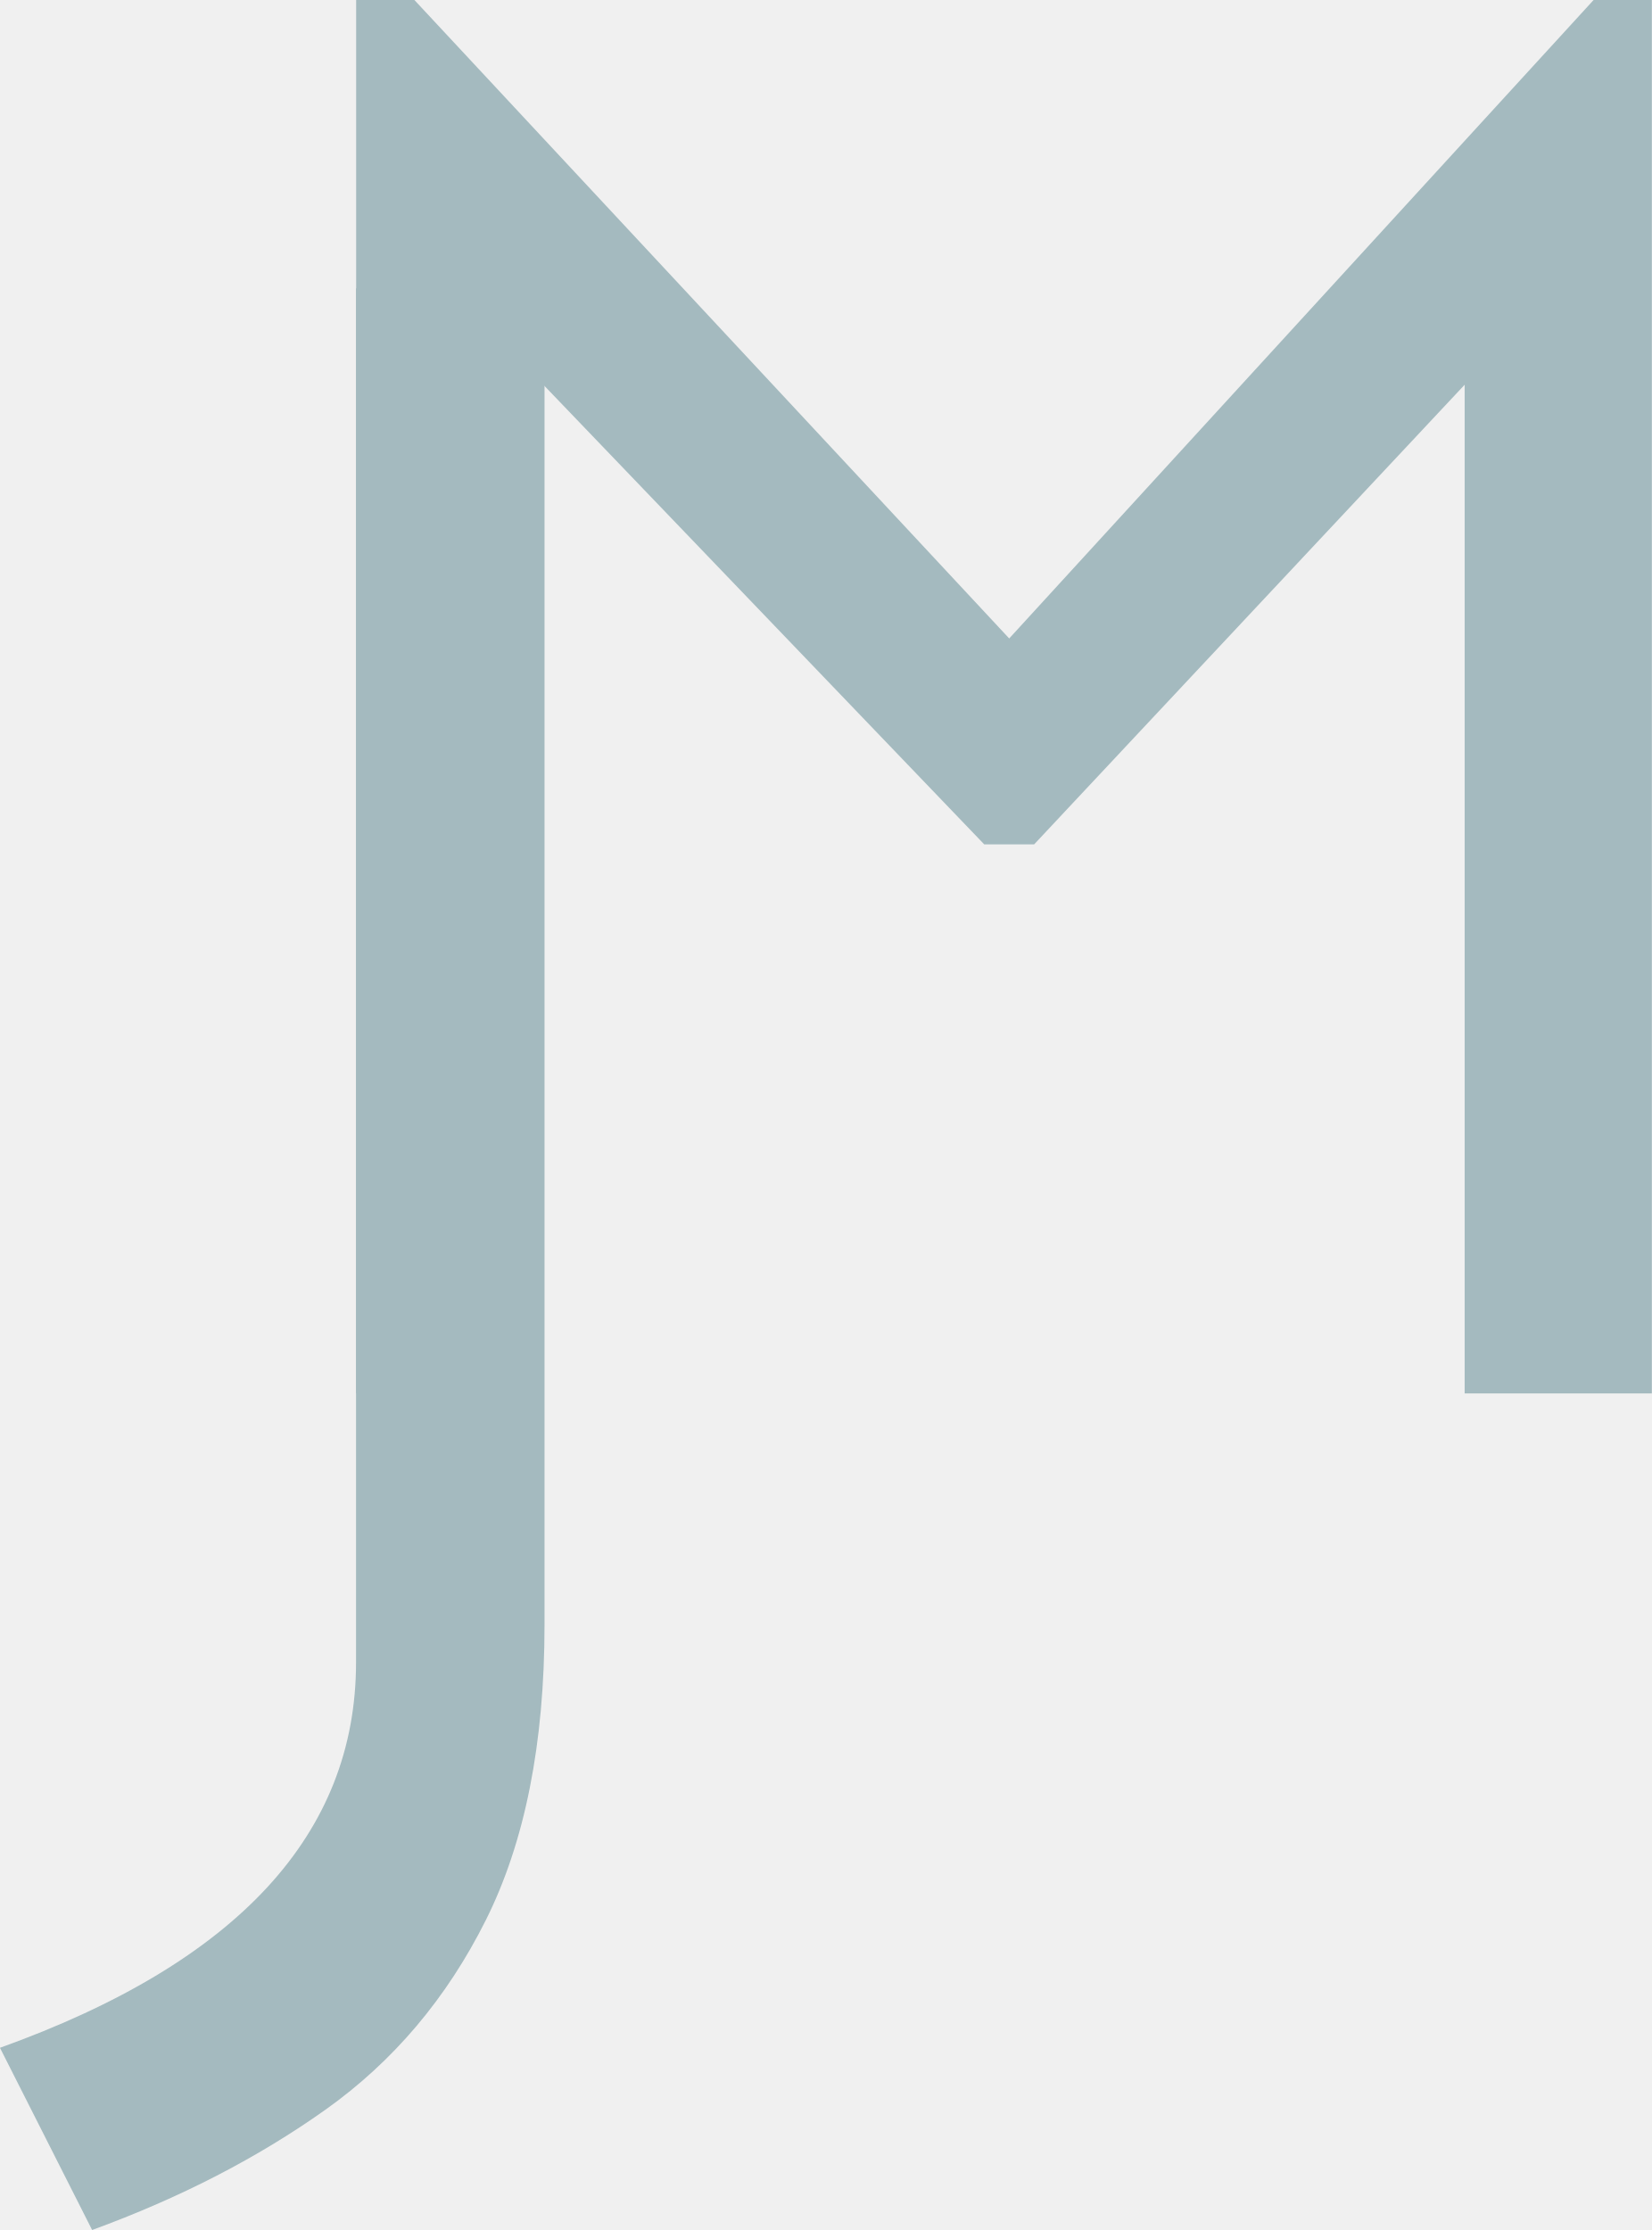
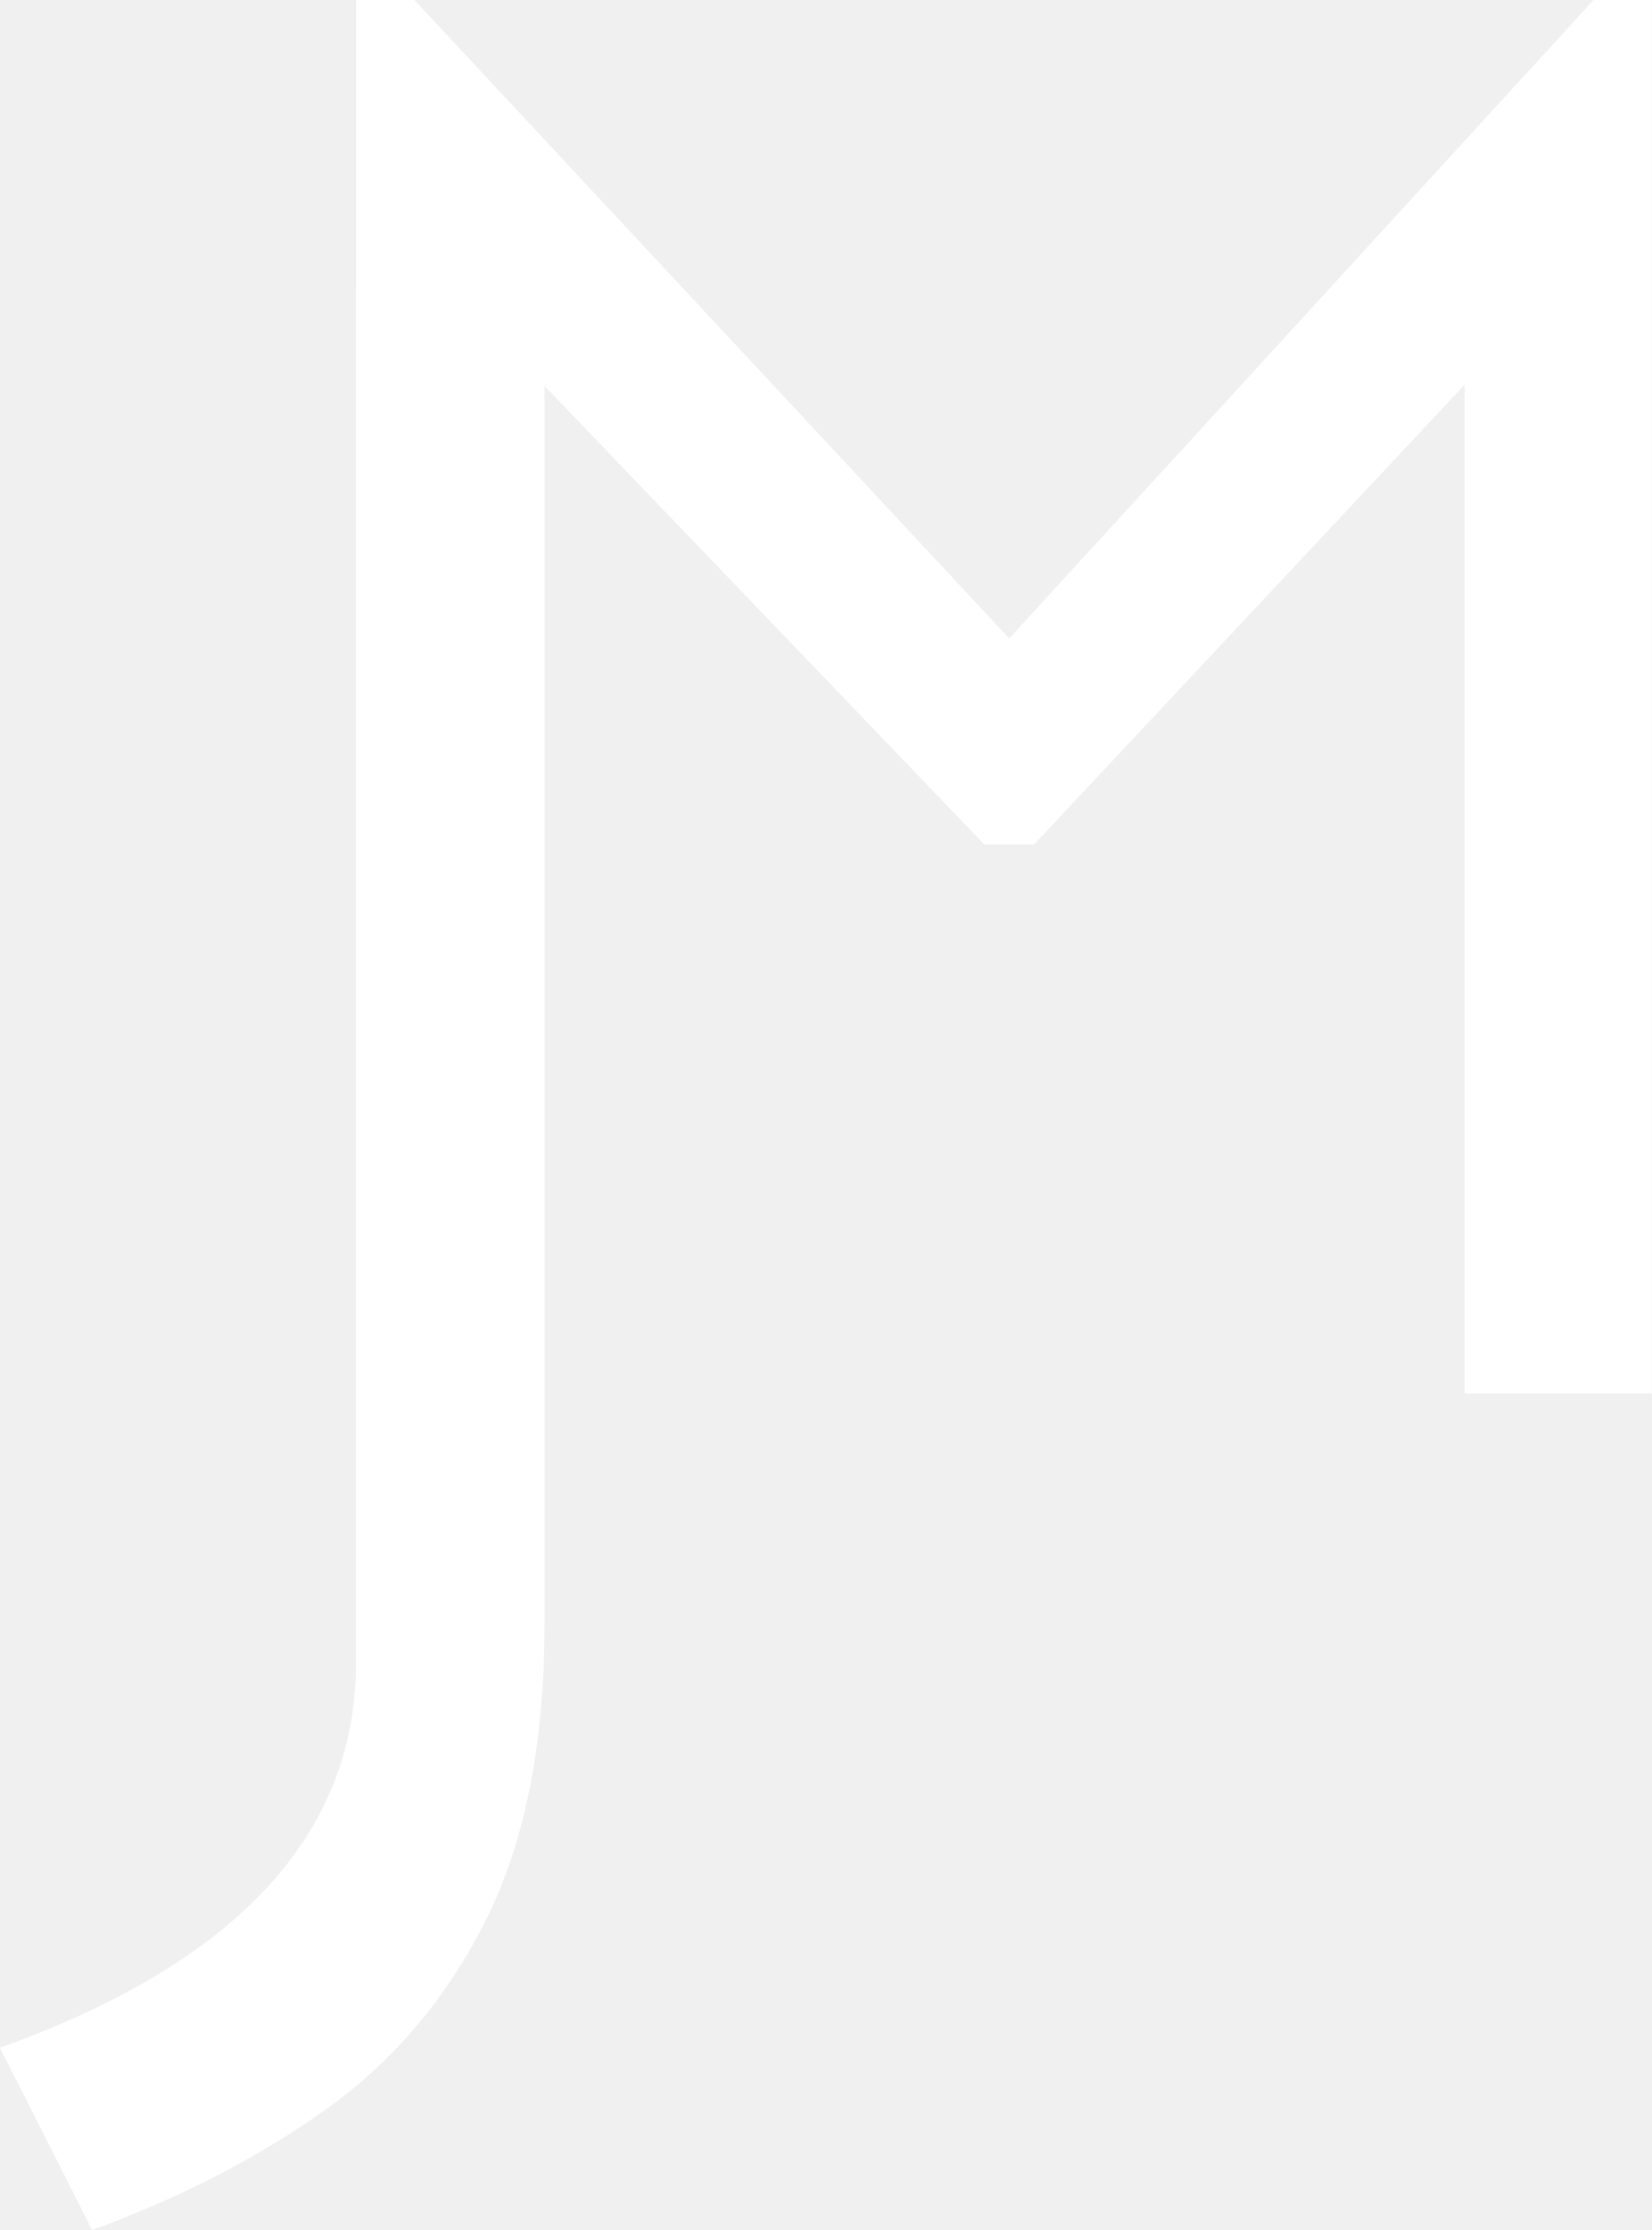
<svg xmlns="http://www.w3.org/2000/svg" version="1.0" viewBox="84.79 110.01 154.16 208.11">
-   <path d="m93.388 318.12-8.602-17.004c22.152-7.949 33.23-19.937 33.23-35.968V136.92h17.59v124.71c0 11.075-1.824 20.263-5.472 27.56-3.649 7.296-8.633 13.195-14.954 17.69-6.32 4.497-13.585 8.243-21.792 11.24zm0 0" fill="#a4babf" />
-   <path d="M118.026 240.046V110.011h5.437l55.508 59.582 54.535-59.582h5.437v130.035h-17.468v-94.132l-40.176 42.894h-4.66l-41.145-42.894v94.132zm0 0" fill="#a4babf" />
+   <path d="m93.388 318.12-8.602-17.004c22.152-7.949 33.23-19.937 33.23-35.968V136.92h17.59v124.71c0 11.075-1.824 20.263-5.472 27.56-3.649 7.296-8.633 13.195-14.954 17.69-6.32 4.497-13.585 8.243-21.792 11.24zm0 0" fill="#fff" />
+   <path d="M118.026 240.046V110.011h5.437l55.508 59.582 54.535-59.582h5.437v130.035h-17.468v-94.132l-40.176 42.894h-4.66l-41.145-42.894v94.132zm0 0" fill="#fff" />
</svg>
